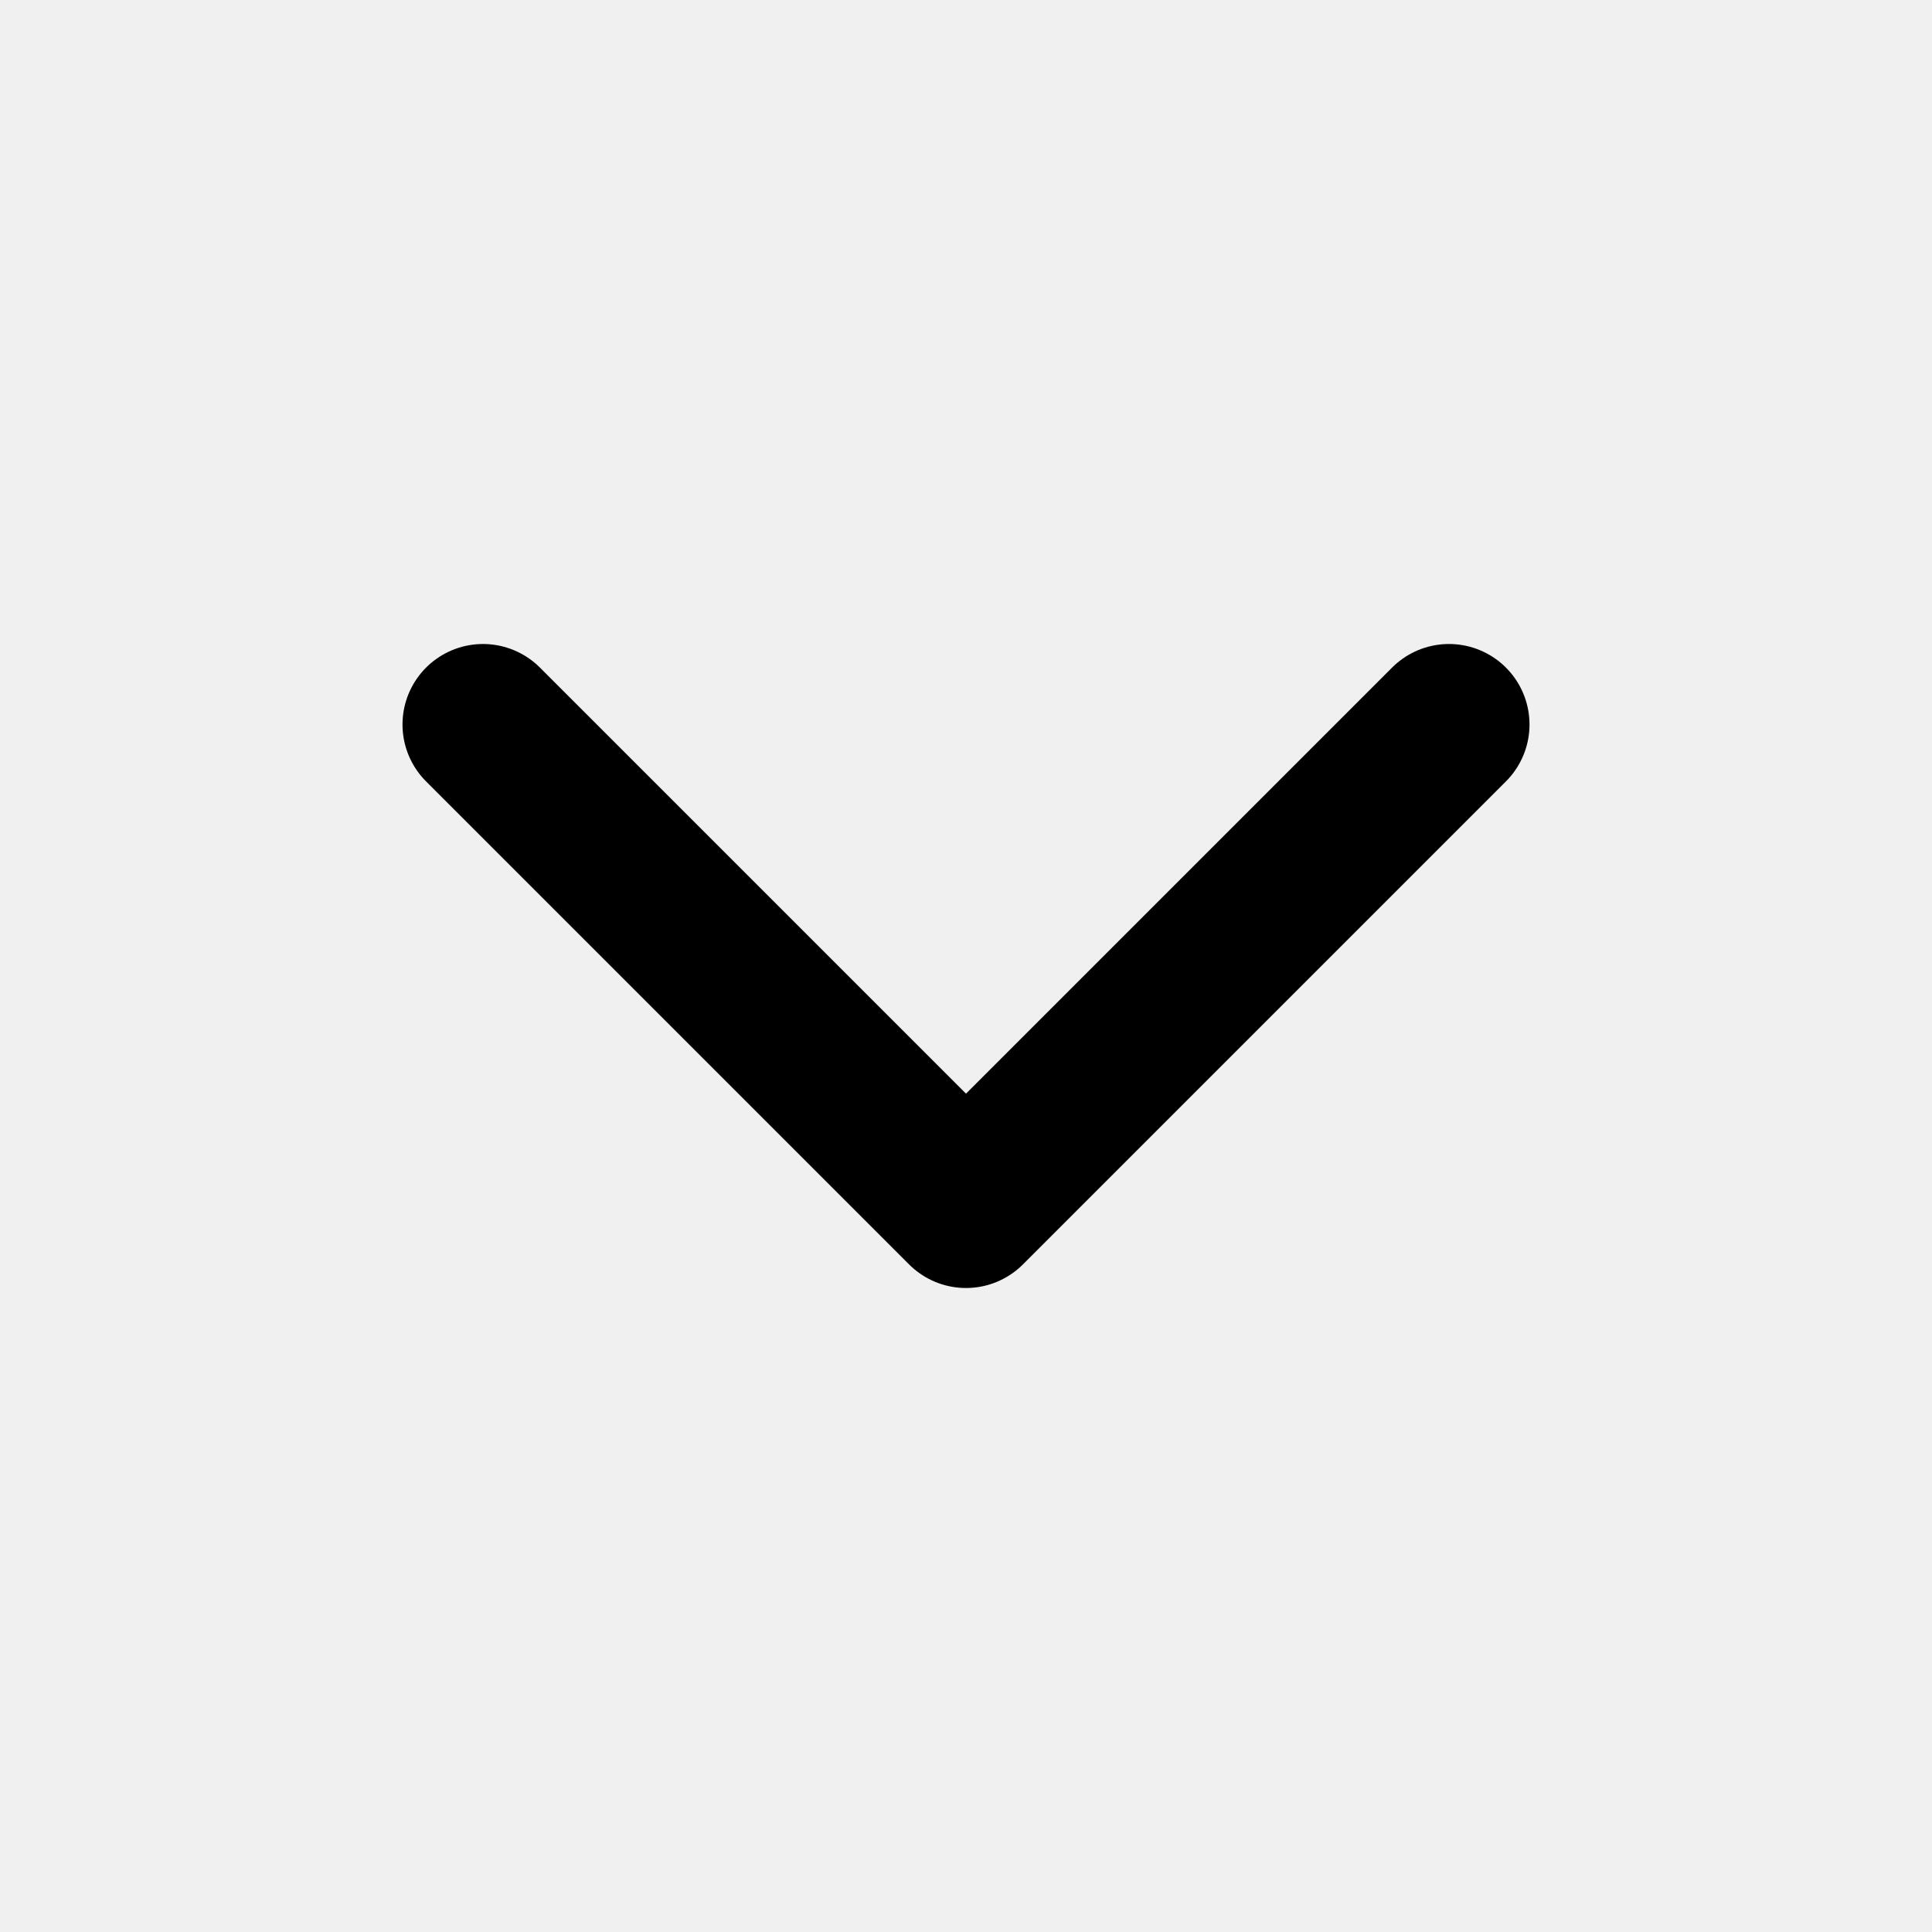
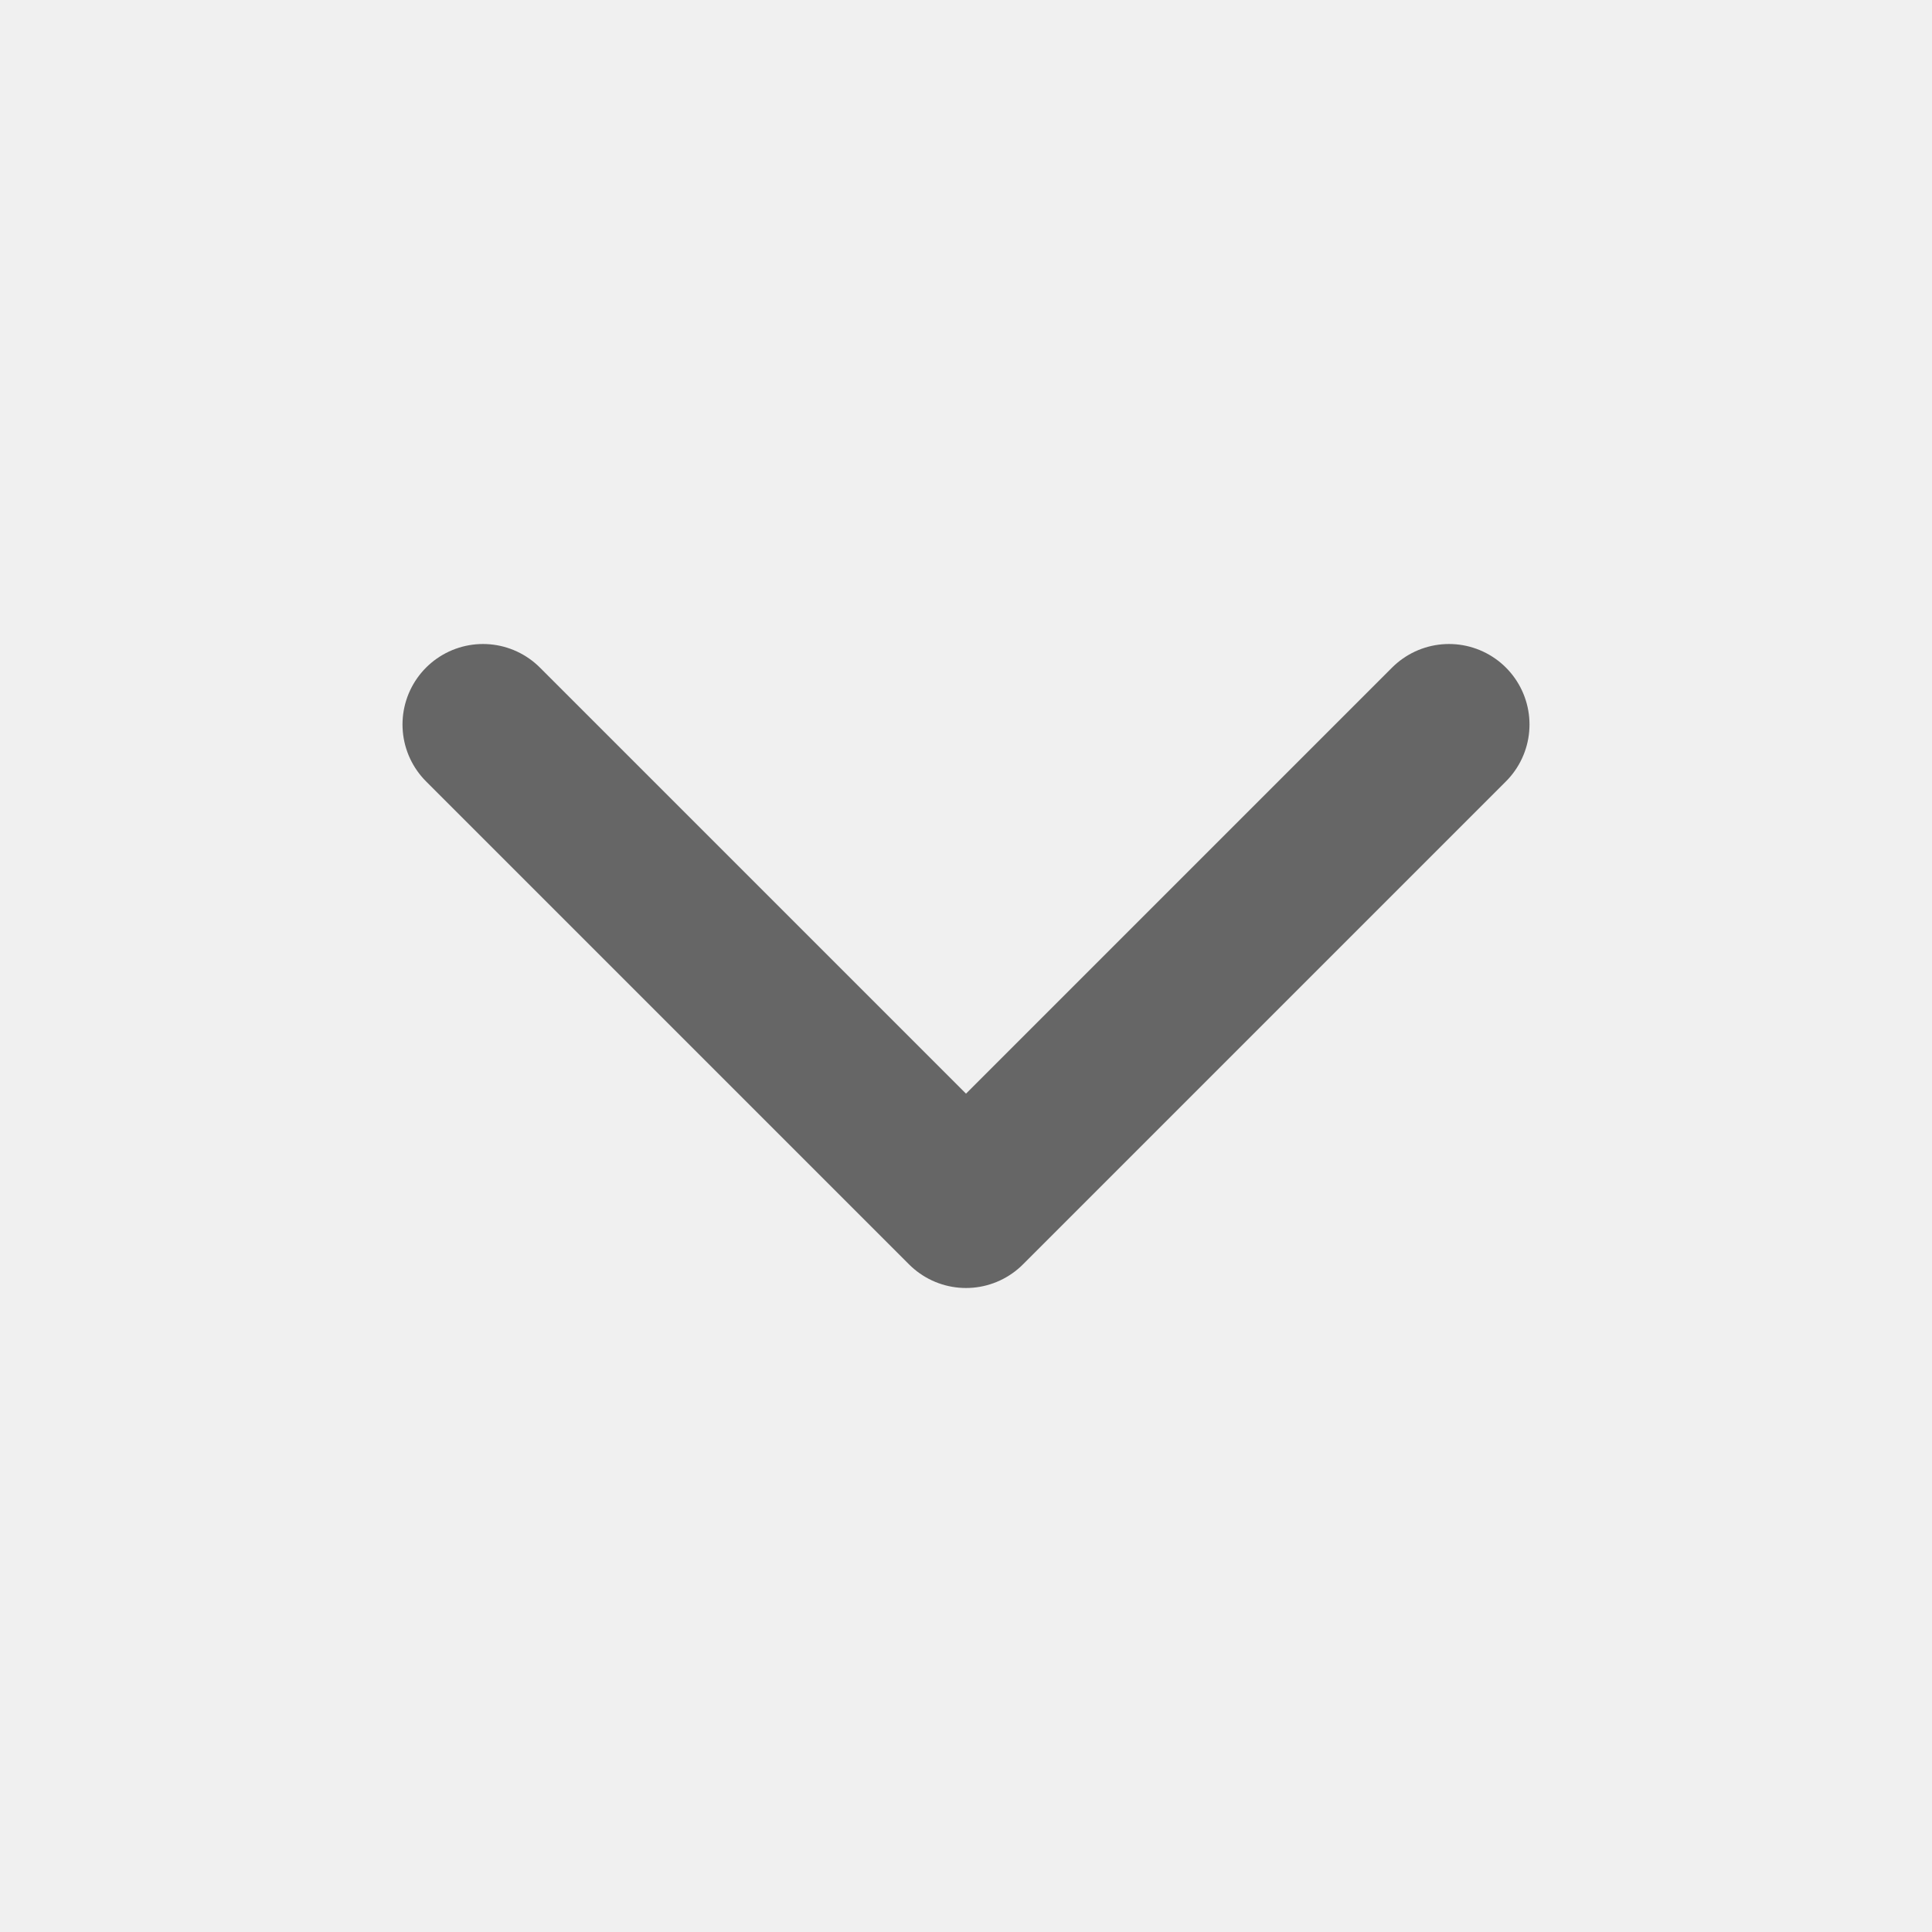
<svg xmlns="http://www.w3.org/2000/svg" width="24" height="24" viewBox="0 0 24 24" fill="none">
-   <mask id="mask0_218_1576" style="mask-type:alpha" maskUnits="userSpaceOnUse" x="0" y="0" width="24" height="24">
+   <mask id="mask0_202_1304" style="mask-type:alpha" maskUnits="userSpaceOnUse" x="0" y="0" width="24" height="24">
    <rect width="24" height="24" fill="white" />
  </mask>
-   <g mask="url(#mask0_218_1576)">
-     <path d="M6 9L12 15L18 9" stroke="black" stroke-width="2" stroke-linecap="round" stroke-linejoin="round" />
+   <g mask="url(#mask0_202_1304)">
+     <path d="M6 9L12 15L18 9" stroke="#666666" stroke-width="2" stroke-linecap="round" stroke-linejoin="round" />
  </g>
</svg>
